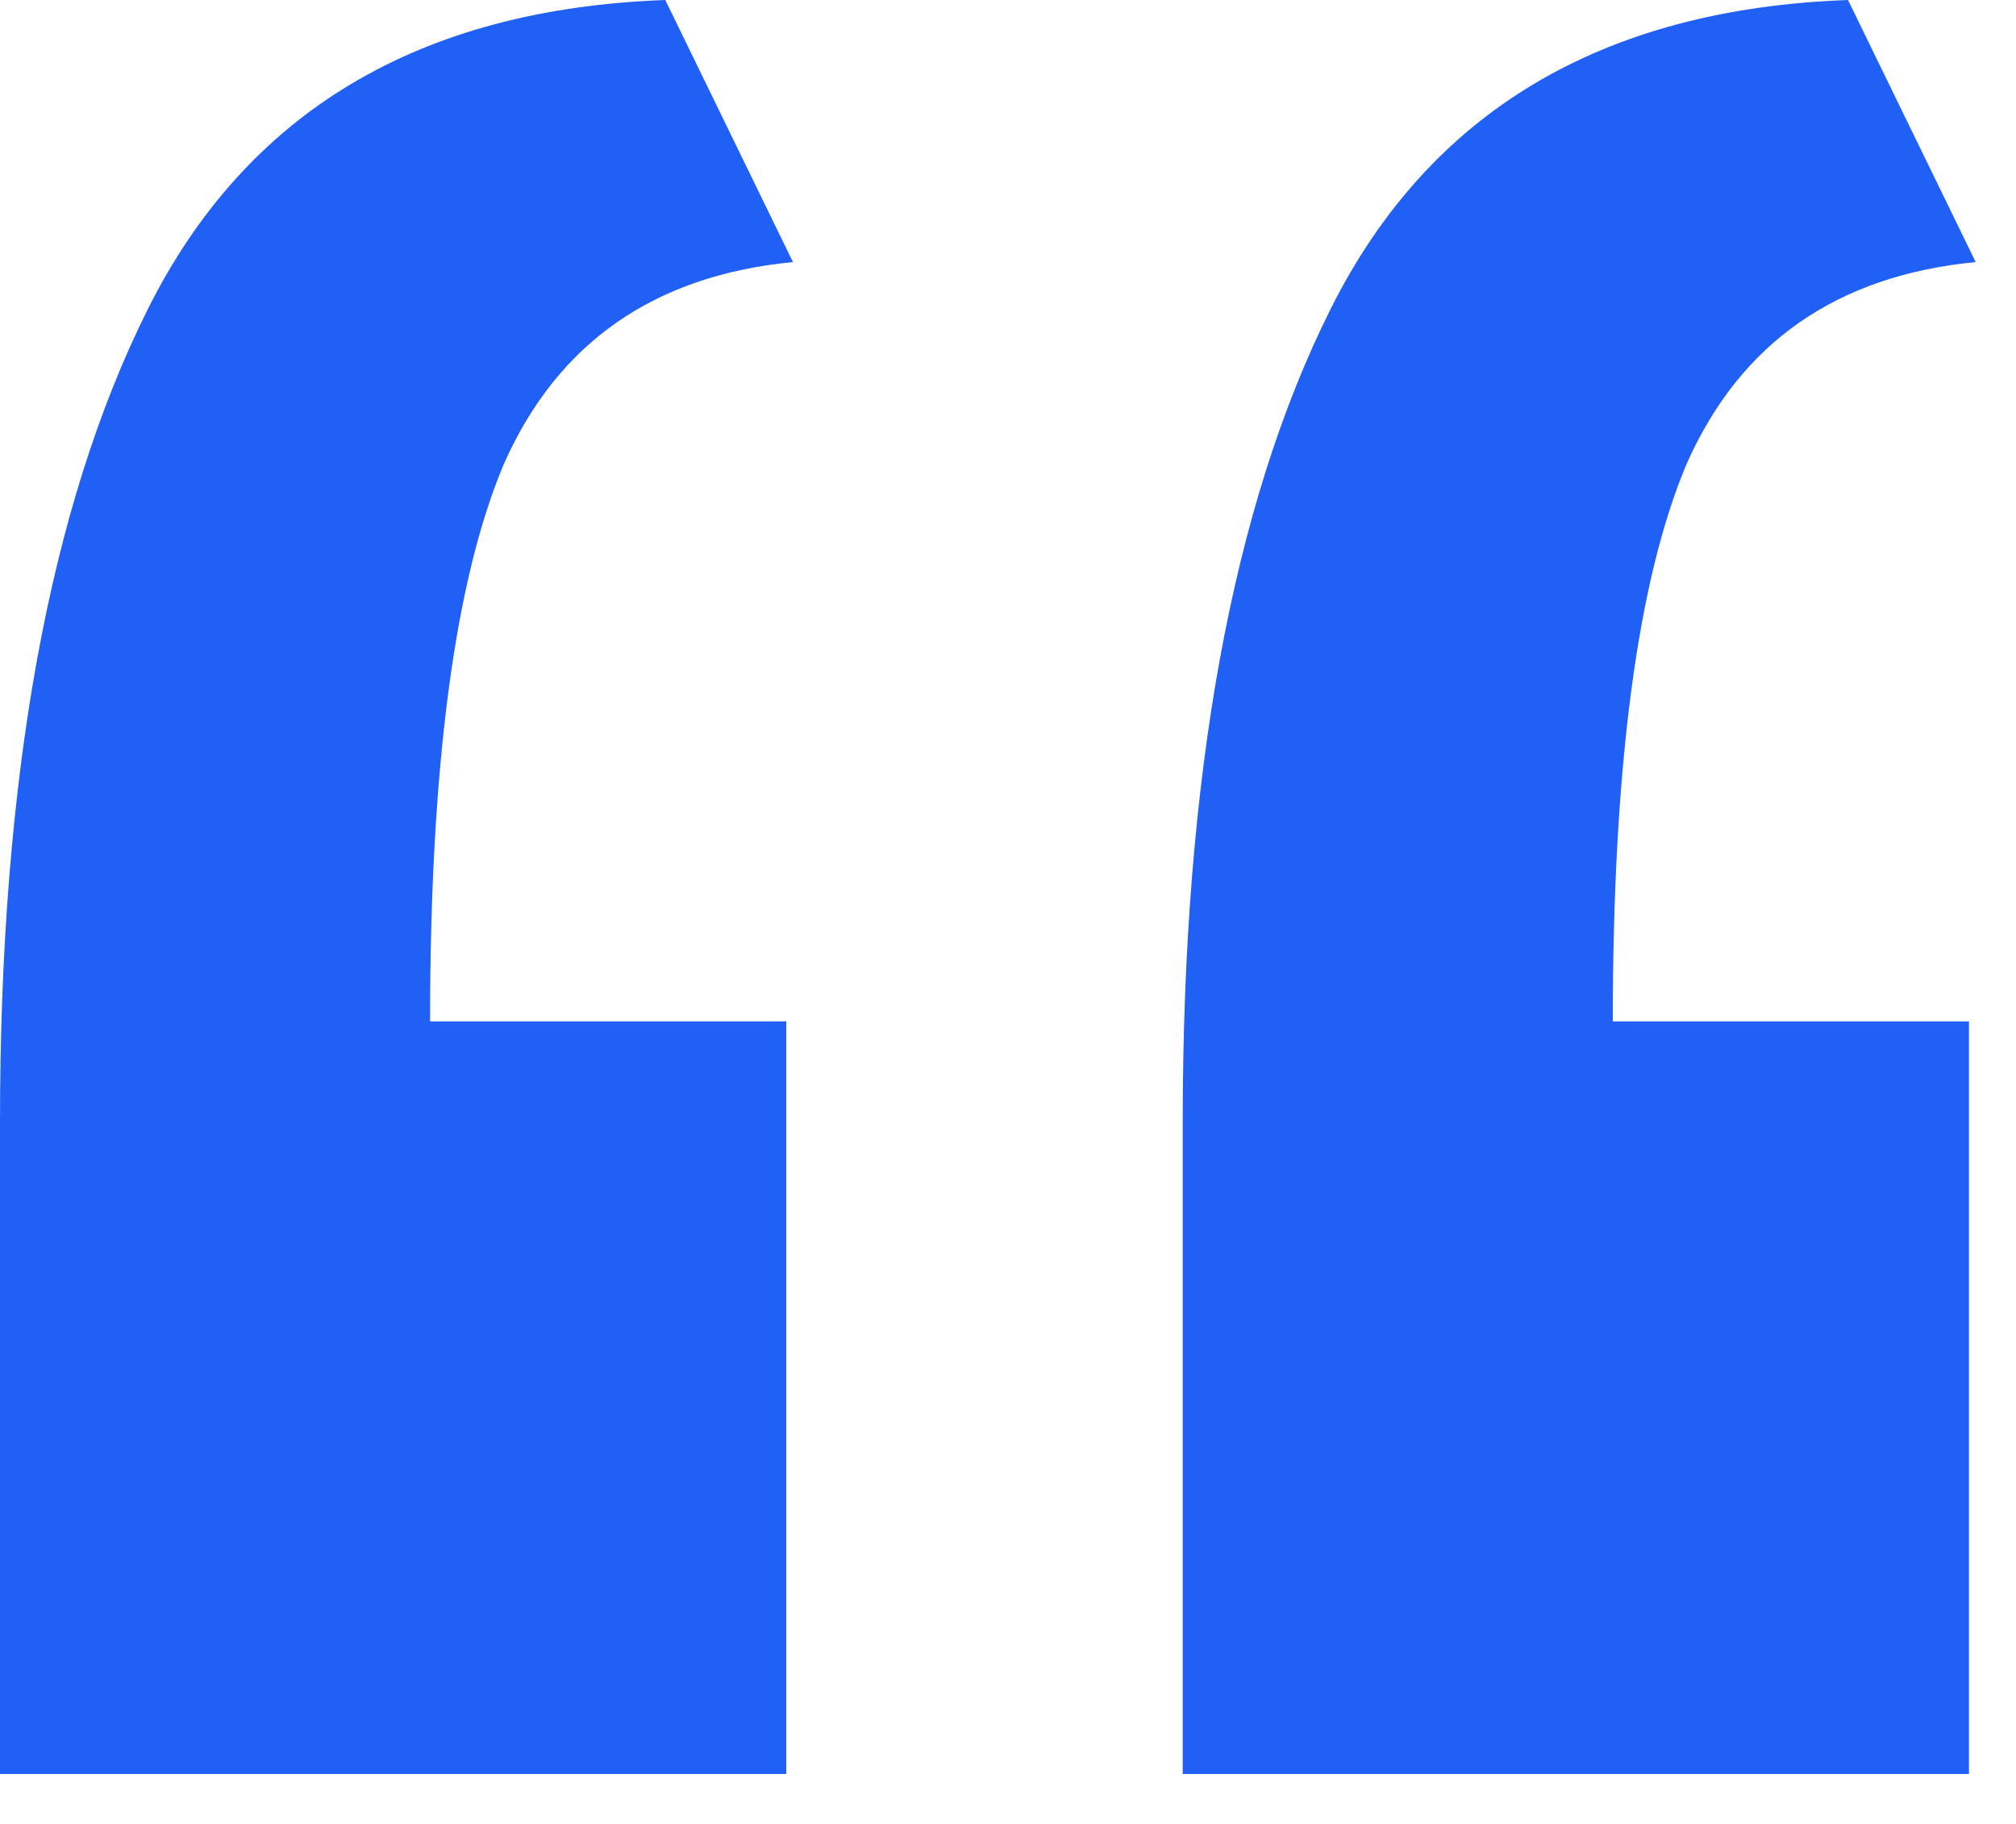
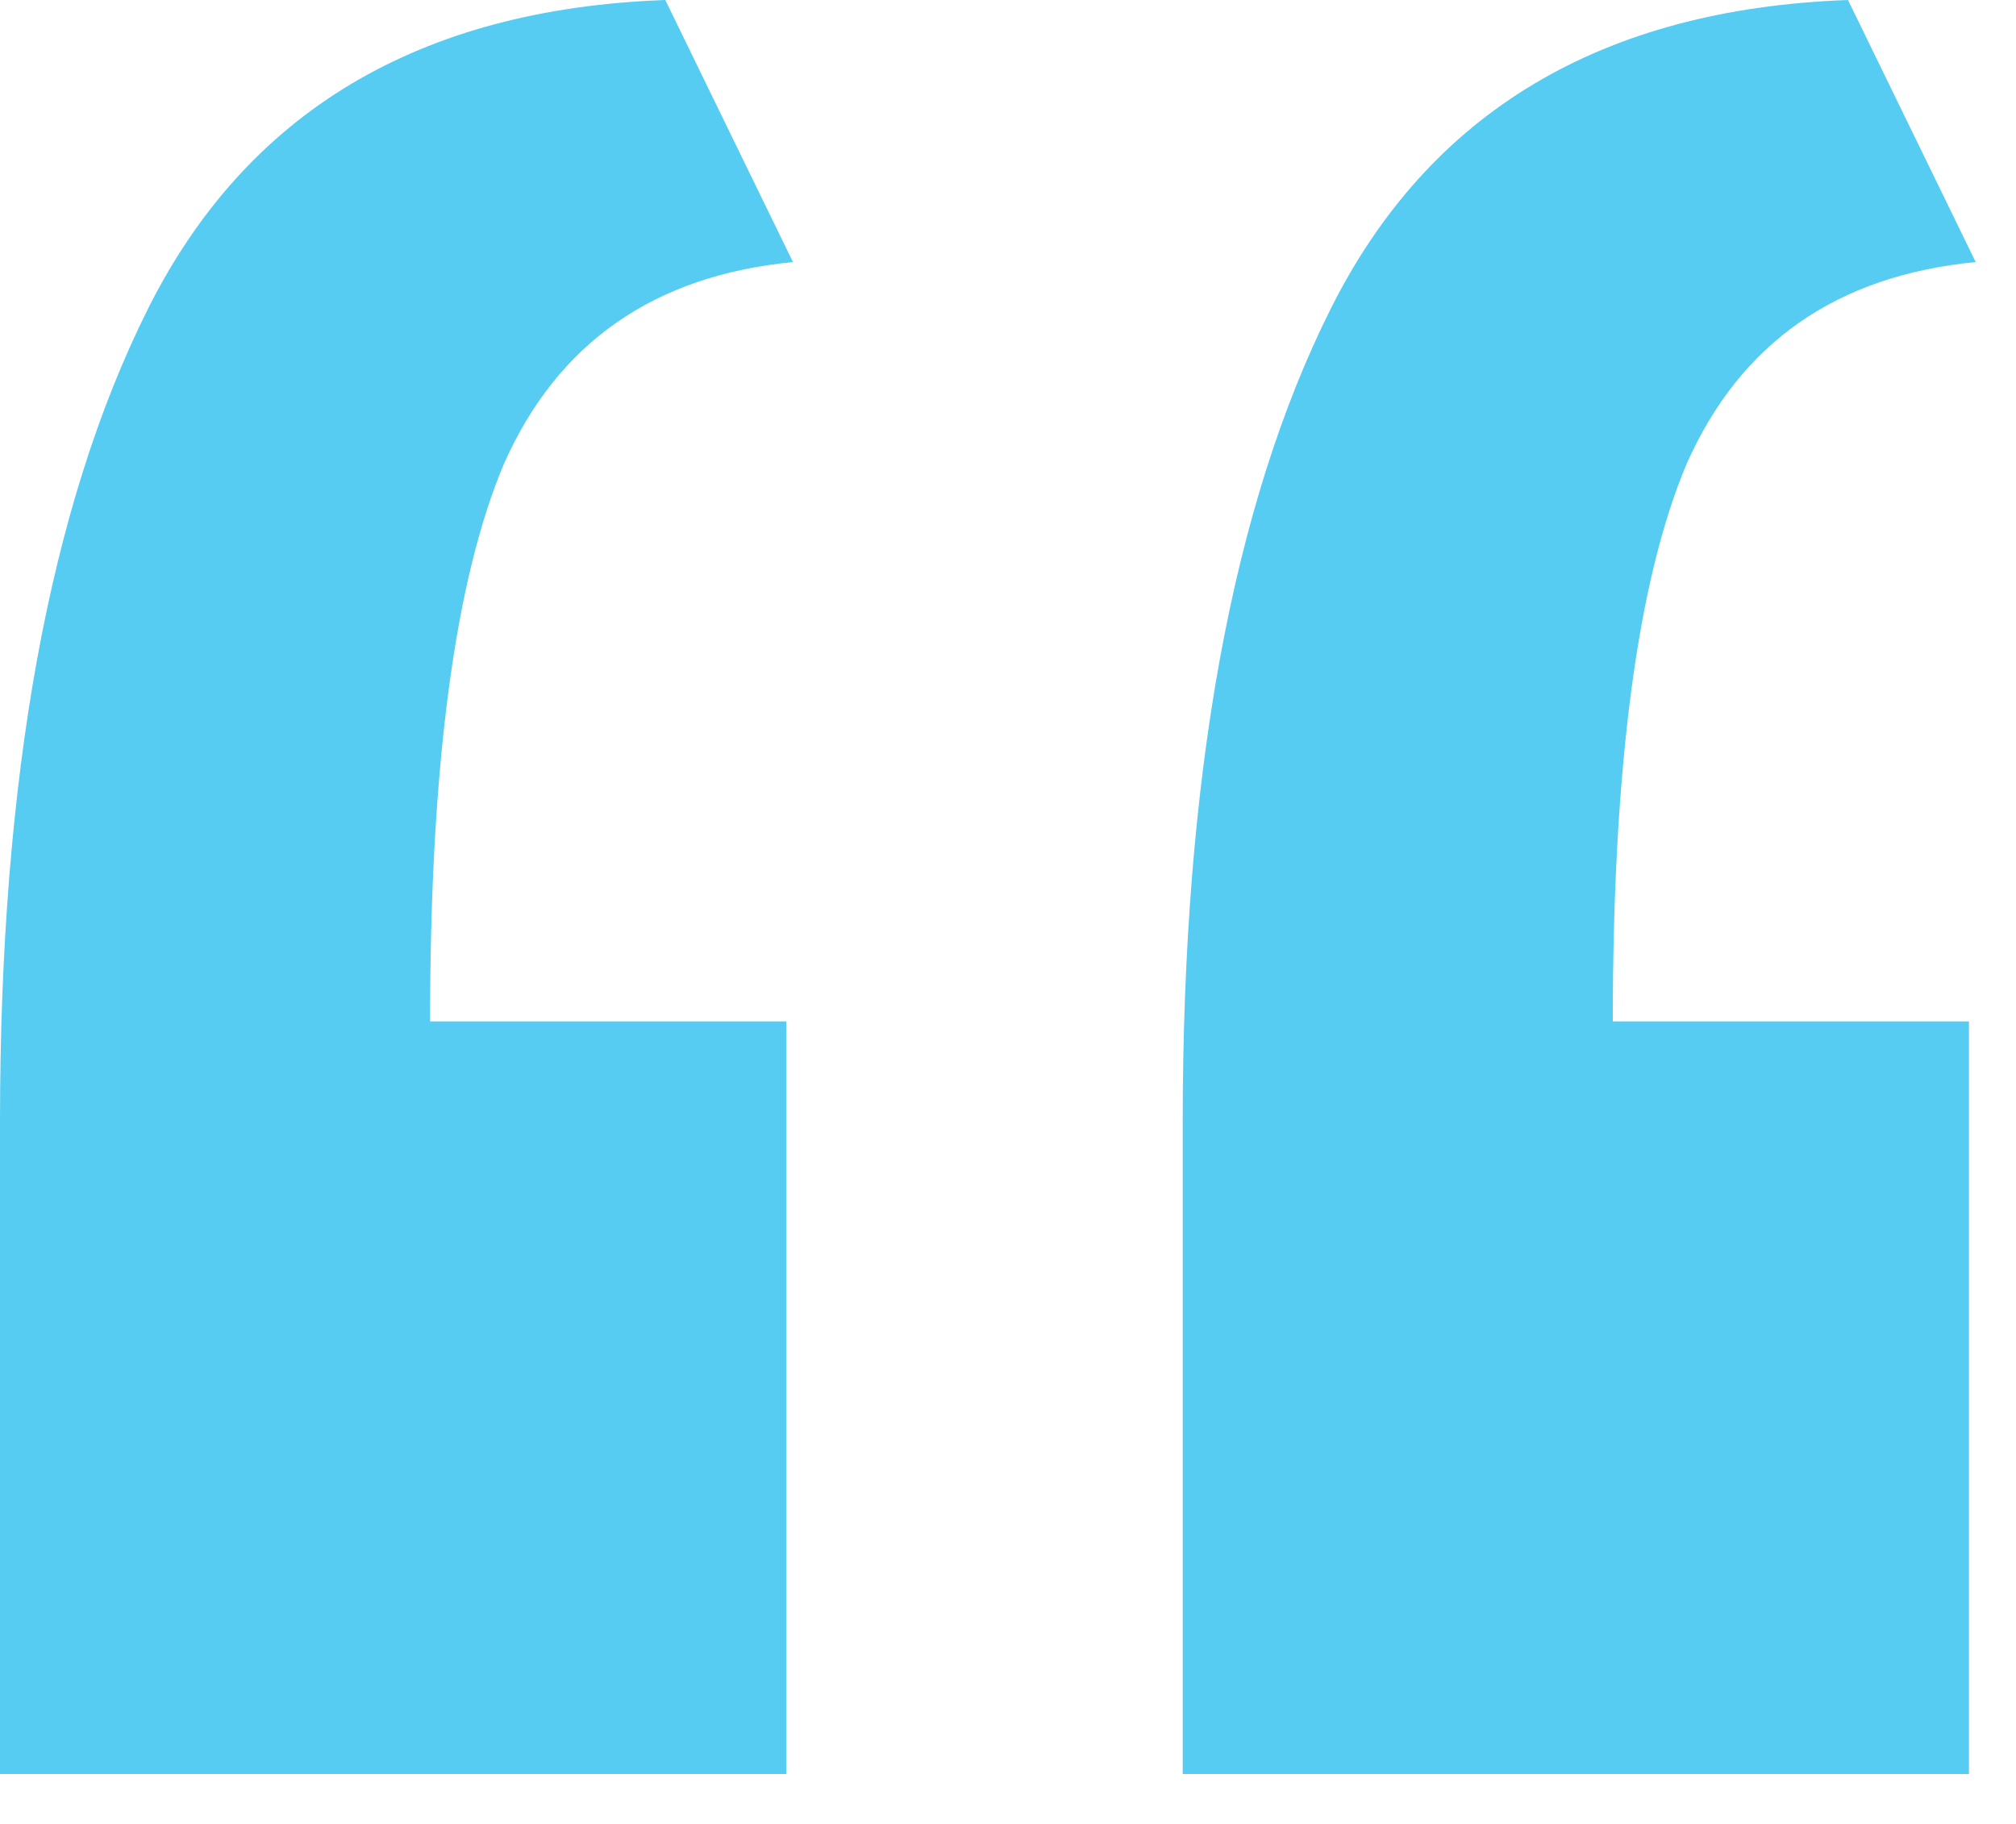
<svg xmlns="http://www.w3.org/2000/svg" width="21" height="19" viewBox="0 0 21 19" fill="none">
-   <path d="M0 18.48C0 17.36 0 16.24 0 15.12C0 13.953 0 12.81 0 11.69C0 8.097 0.513 5.273 1.54 3.22C2.567 1.167 4.363 0.093 6.93 0L8.26 2.73C6.813 2.87 5.81 3.57 5.25 4.83C4.737 6.043 4.48 7.98 4.48 10.64H8.19V18.48H0ZM12.32 18.48C12.32 17.36 12.32 16.24 12.32 15.12C12.32 13.953 12.32 12.81 12.32 11.69C12.32 8.097 12.833 5.273 13.86 3.22C14.887 1.167 16.683 0.093 19.25 0L20.58 2.73C19.133 2.87 18.13 3.57 17.57 4.83C17.057 6.043 16.8 7.98 16.8 10.64H20.51V18.48H12.32Z" fill="#2060F6" />
+   <path d="M0 18.48C0 17.36 0 16.24 0 15.12C0 13.953 0 12.81 0 11.69C0 8.097 0.513 5.273 1.54 3.22C2.567 1.167 4.363 0.093 6.93 0L8.26 2.73C6.813 2.87 5.81 3.57 5.25 4.83C4.737 6.043 4.48 7.98 4.48 10.64H8.19V18.48H0ZM12.32 18.48C12.32 17.36 12.32 16.24 12.32 15.12C12.32 13.953 12.32 12.81 12.32 11.69C12.32 8.097 12.833 5.273 13.86 3.22C14.887 1.167 16.683 0.093 19.25 0L20.58 2.73C19.133 2.87 18.13 3.57 17.57 4.83C17.057 6.043 16.8 7.98 16.8 10.64H20.51V18.48H12.32Z" fill="#56CCF2" />
</svg>
